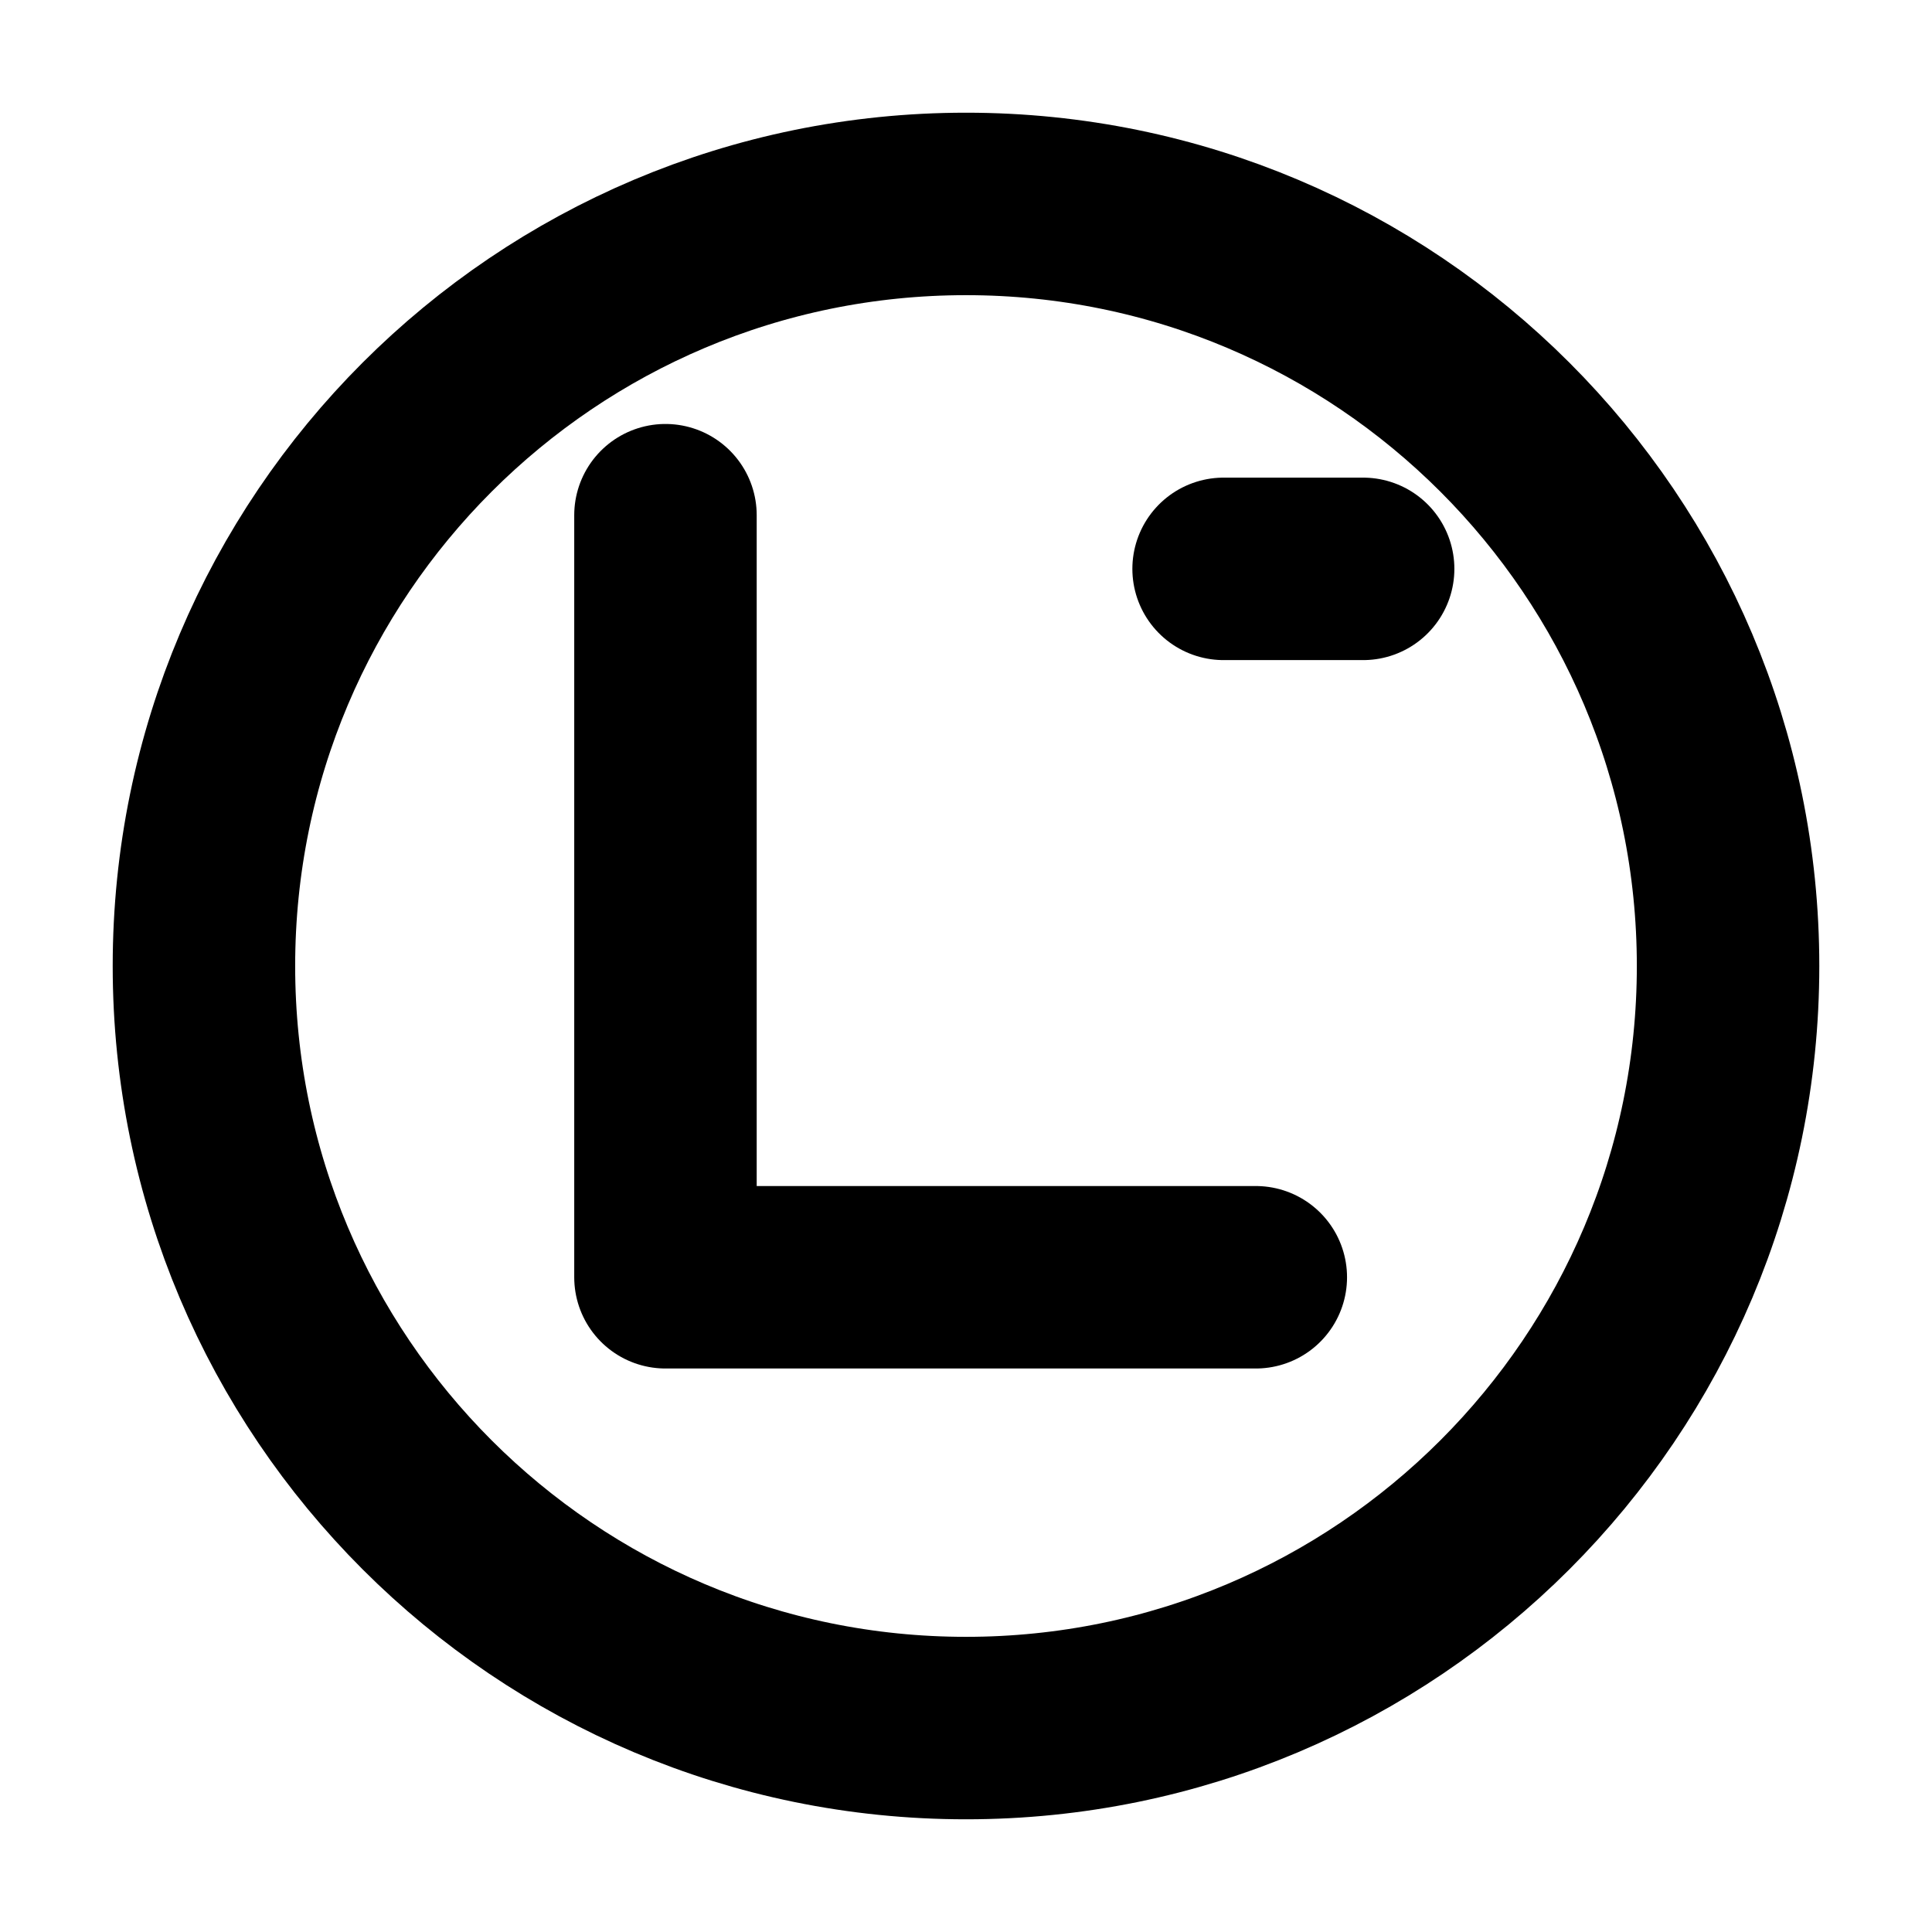
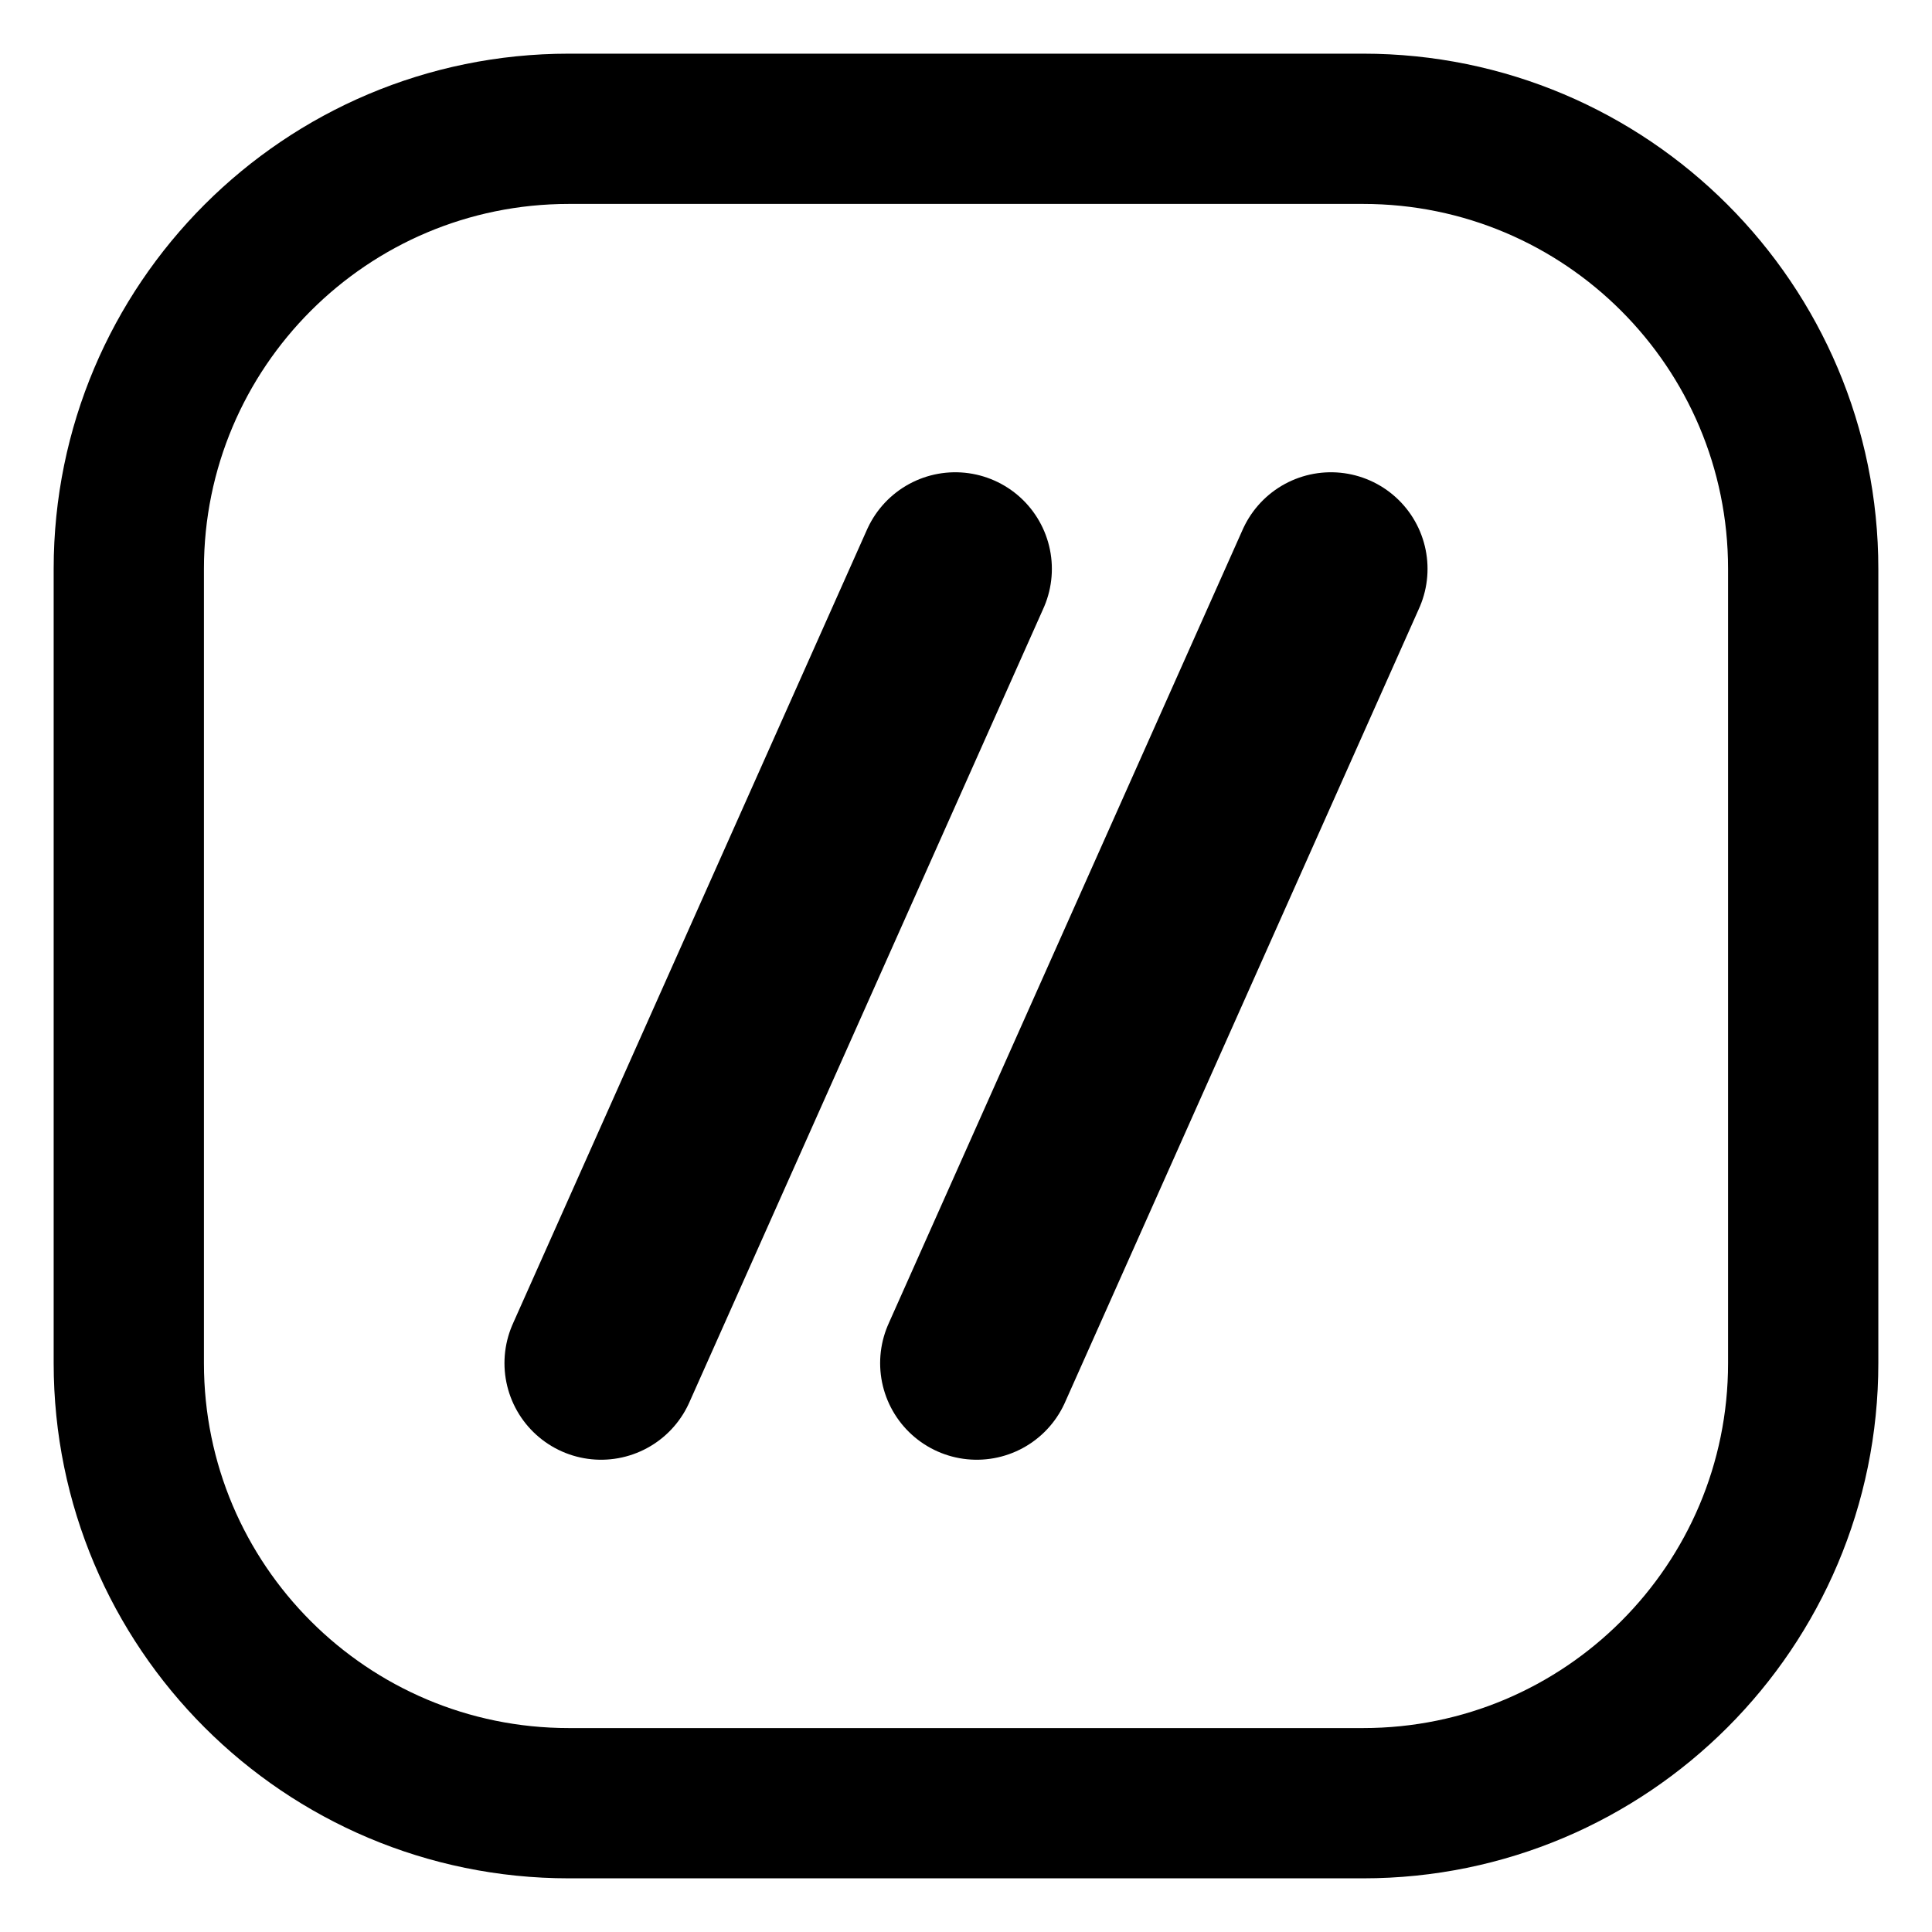
<svg xmlns="http://www.w3.org/2000/svg" width="18" height="18" viewBox="0 0 18 18">
-   <g fill="none" stroke="#000" stroke-width="1.7" stroke-linecap="round" stroke-linejoin="round">
-     <circle cx="9" cy="9" r="7.1" />
-     <path d="M6.2 4.8v7.1h5.5" />
-     <path d="M11.4 5.3h1.3" />
-   </g>
+   <rect x="1.2" y="1.2" width="15.6" height="15.6" rx="4.1" fill="none" stroke="#000" stroke-width="1.4" />
+   <path d="M5.6 12.7 8.9 5.3 M9.1 12.7 12.4 5.3" fill="none" stroke="#000" stroke-width="1.8" stroke-linecap="round" />
</svg>
